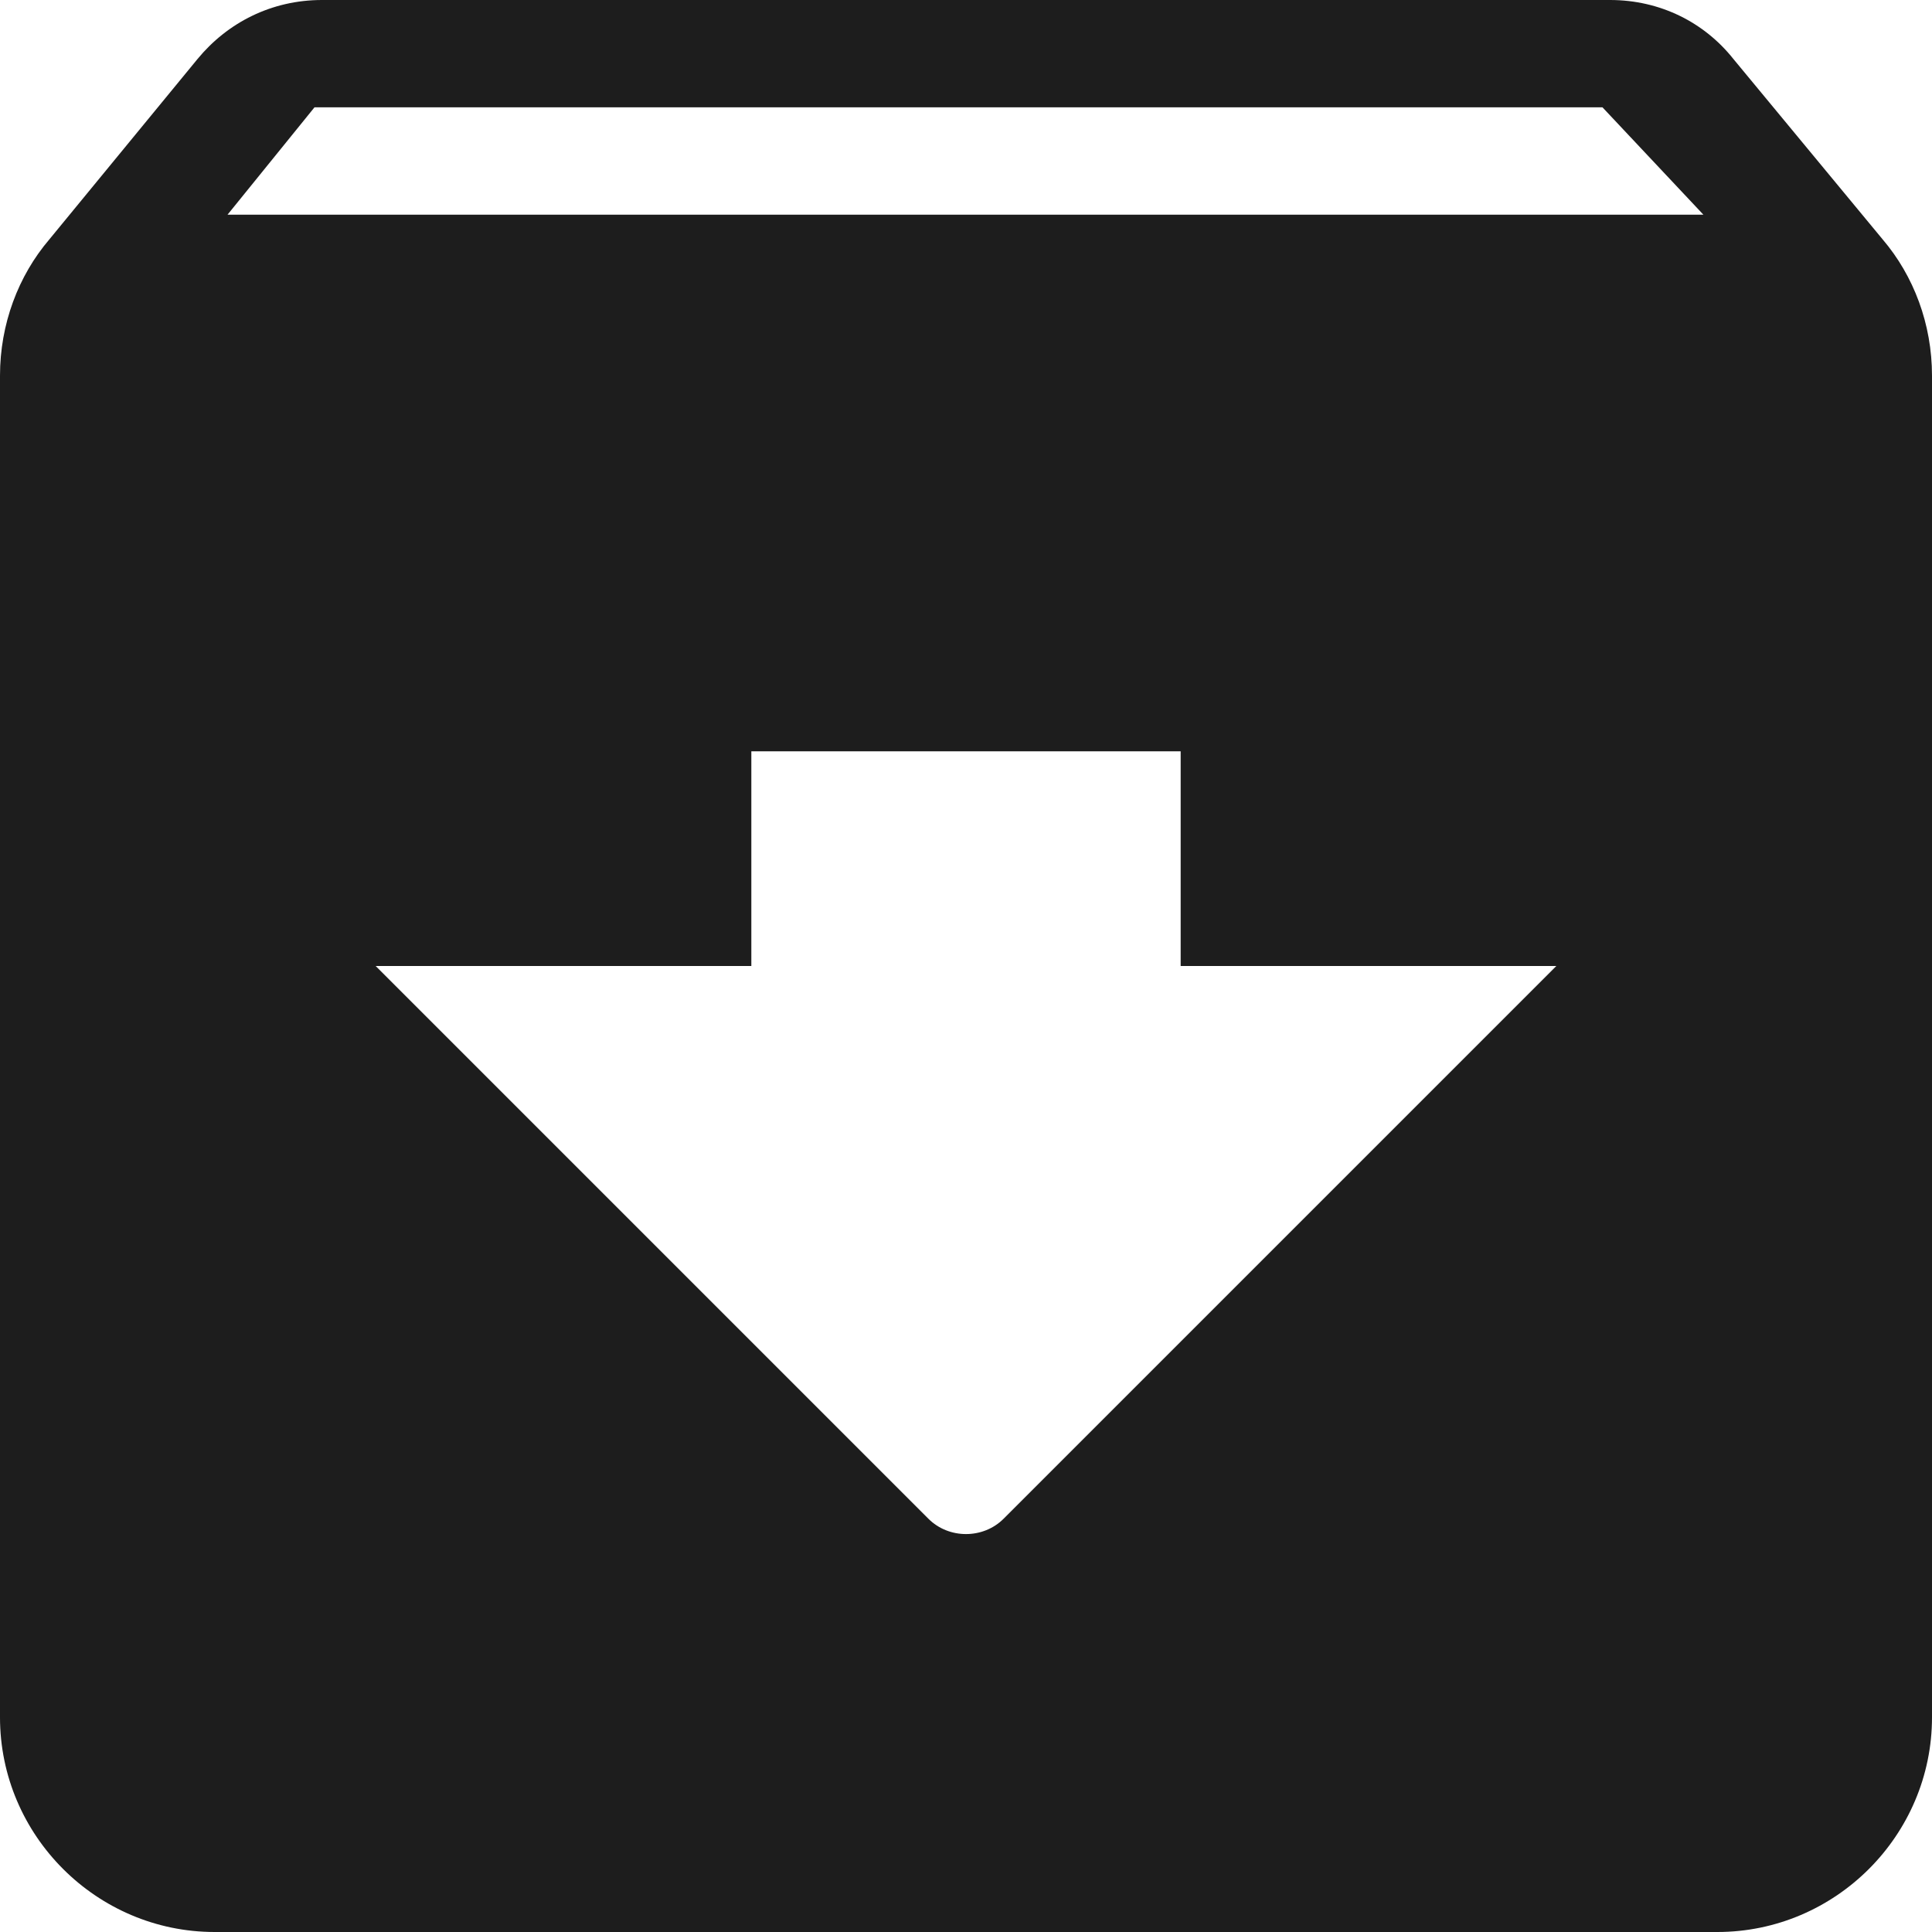
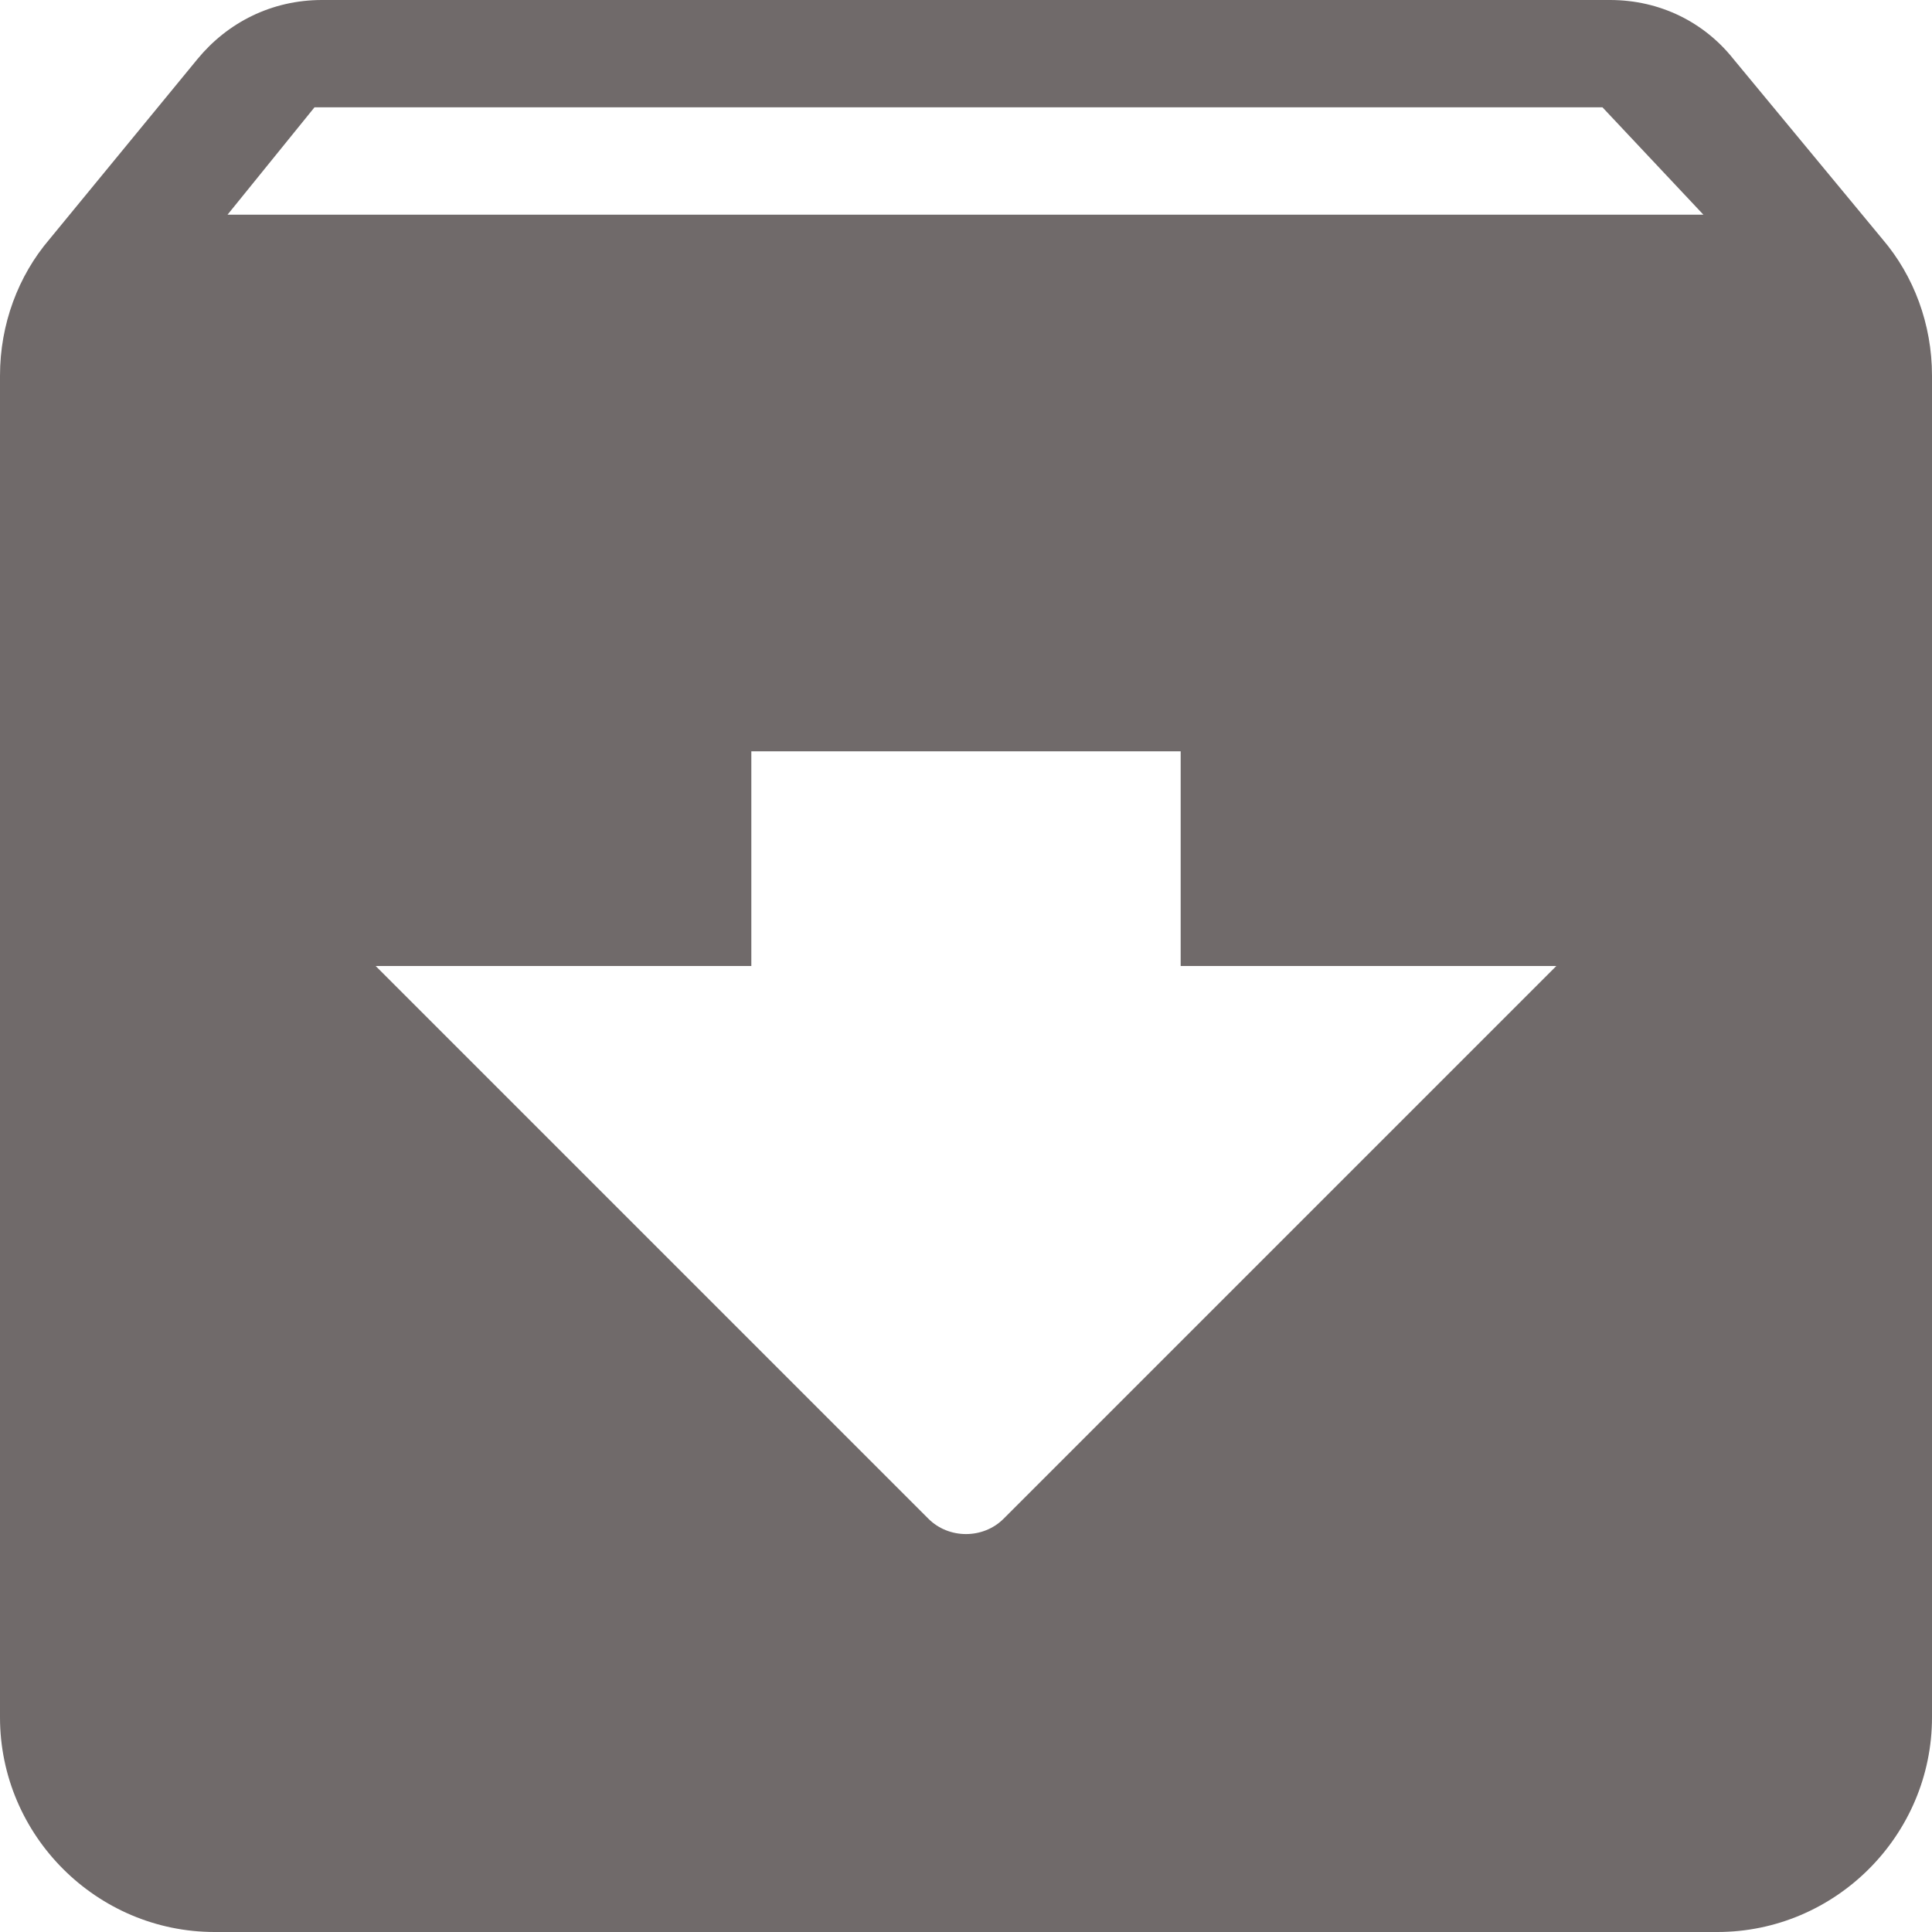
<svg xmlns="http://www.w3.org/2000/svg" width="18" height="18">
  <g fill="none" fill-rule="evenodd">
    <path d="M-3-3h24v24H-3z" />
-     <path d="M17.54 2.23 16.15.55C15.88.21 15.47 0 15 0H3c-.47 0-.88.21-1.16.55L.46 2.23C.17 2.57 0 3.02 0 3.5V16c0 1.1.9 2 2 2h14c1.1 0 2-.9 2-2V3.5c0-.48-.17-.93-.46-1.27ZM8.65 14.15 3.5 9H7V7h4v2h3.5l-5.15 5.15c-.19.19-.51.19-.7 0ZM2.12 2l.81-1h12l.94 1H2.12Z" fill="#1D1D1D" />
+     <path d="M17.54 2.23 16.15.55C15.88.21 15.47 0 15 0H3c-.47 0-.88.21-1.16.55L.46 2.23C.17 2.57 0 3.02 0 3.5V16c0 1.1.9 2 2 2h14c1.1 0 2-.9 2-2V3.5c0-.48-.17-.93-.46-1.27ZM8.65 14.15 3.5 9H7V7h4v2h3.5l-5.15 5.15c-.19.19-.51.19-.7 0ZM2.12 2l.81-1h12l.94 1H2.12Z" fill="rgb(112, 106, 106)" />
  </g>
</svg>
